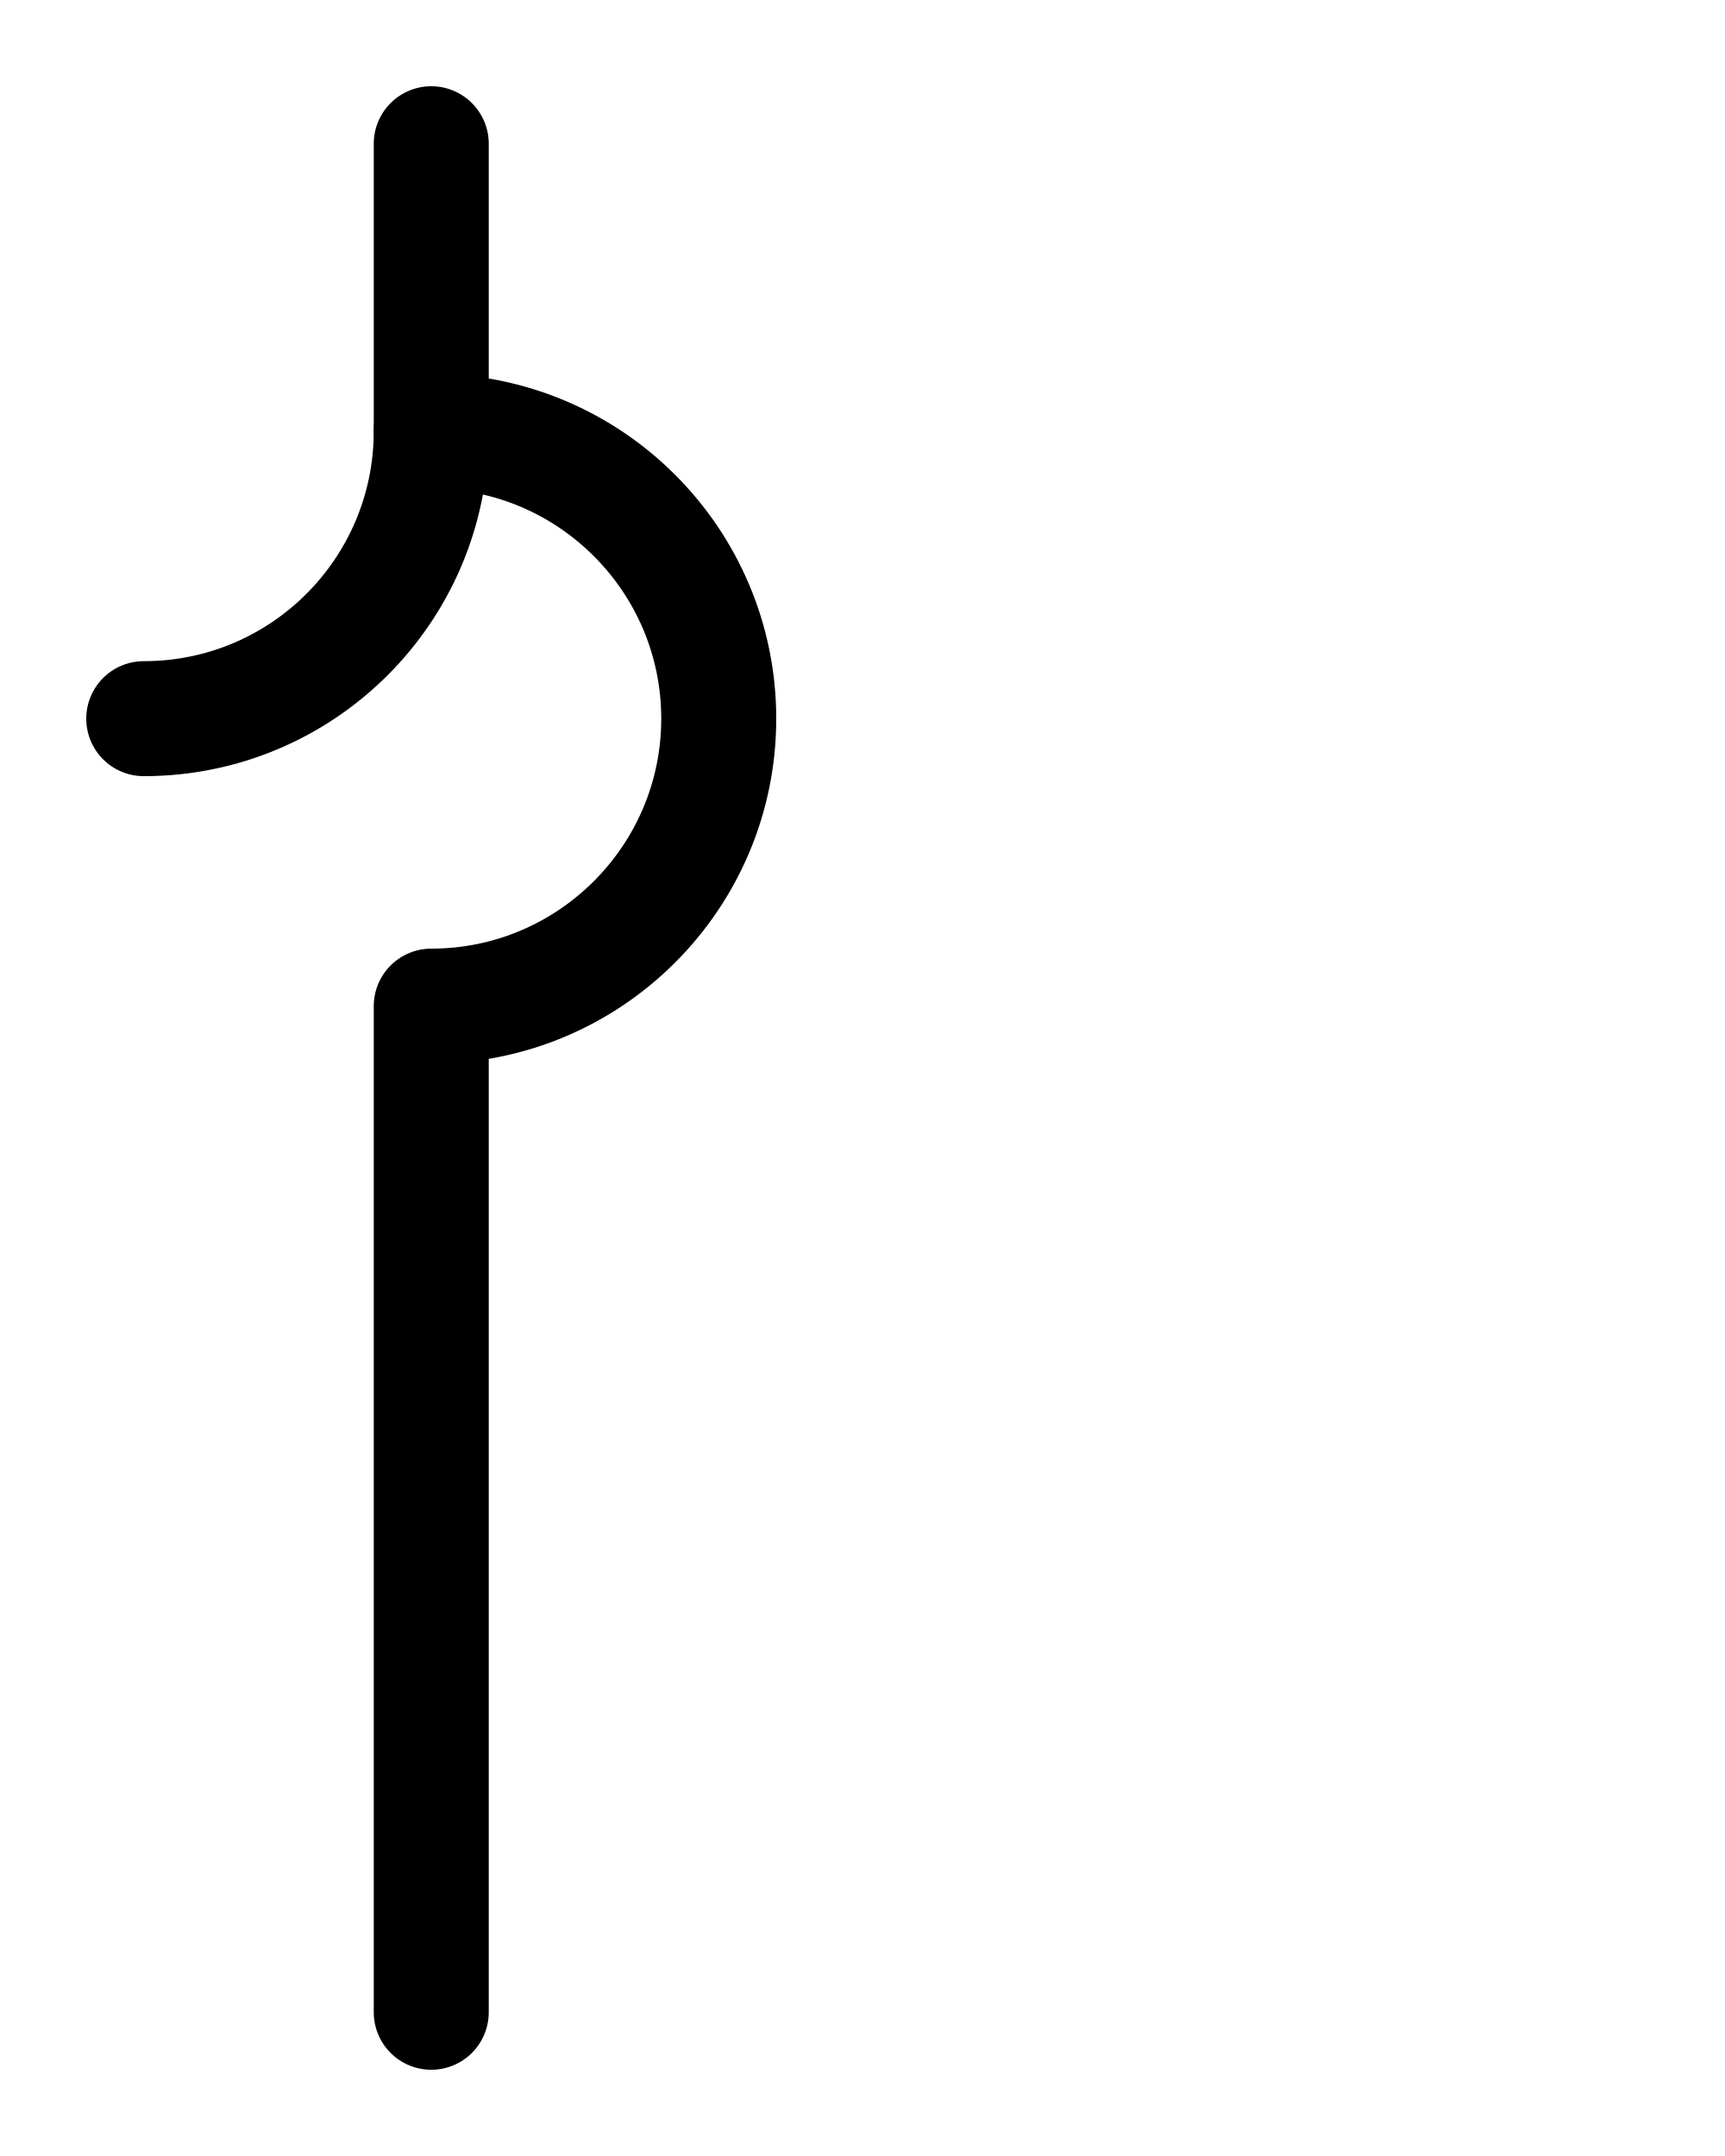
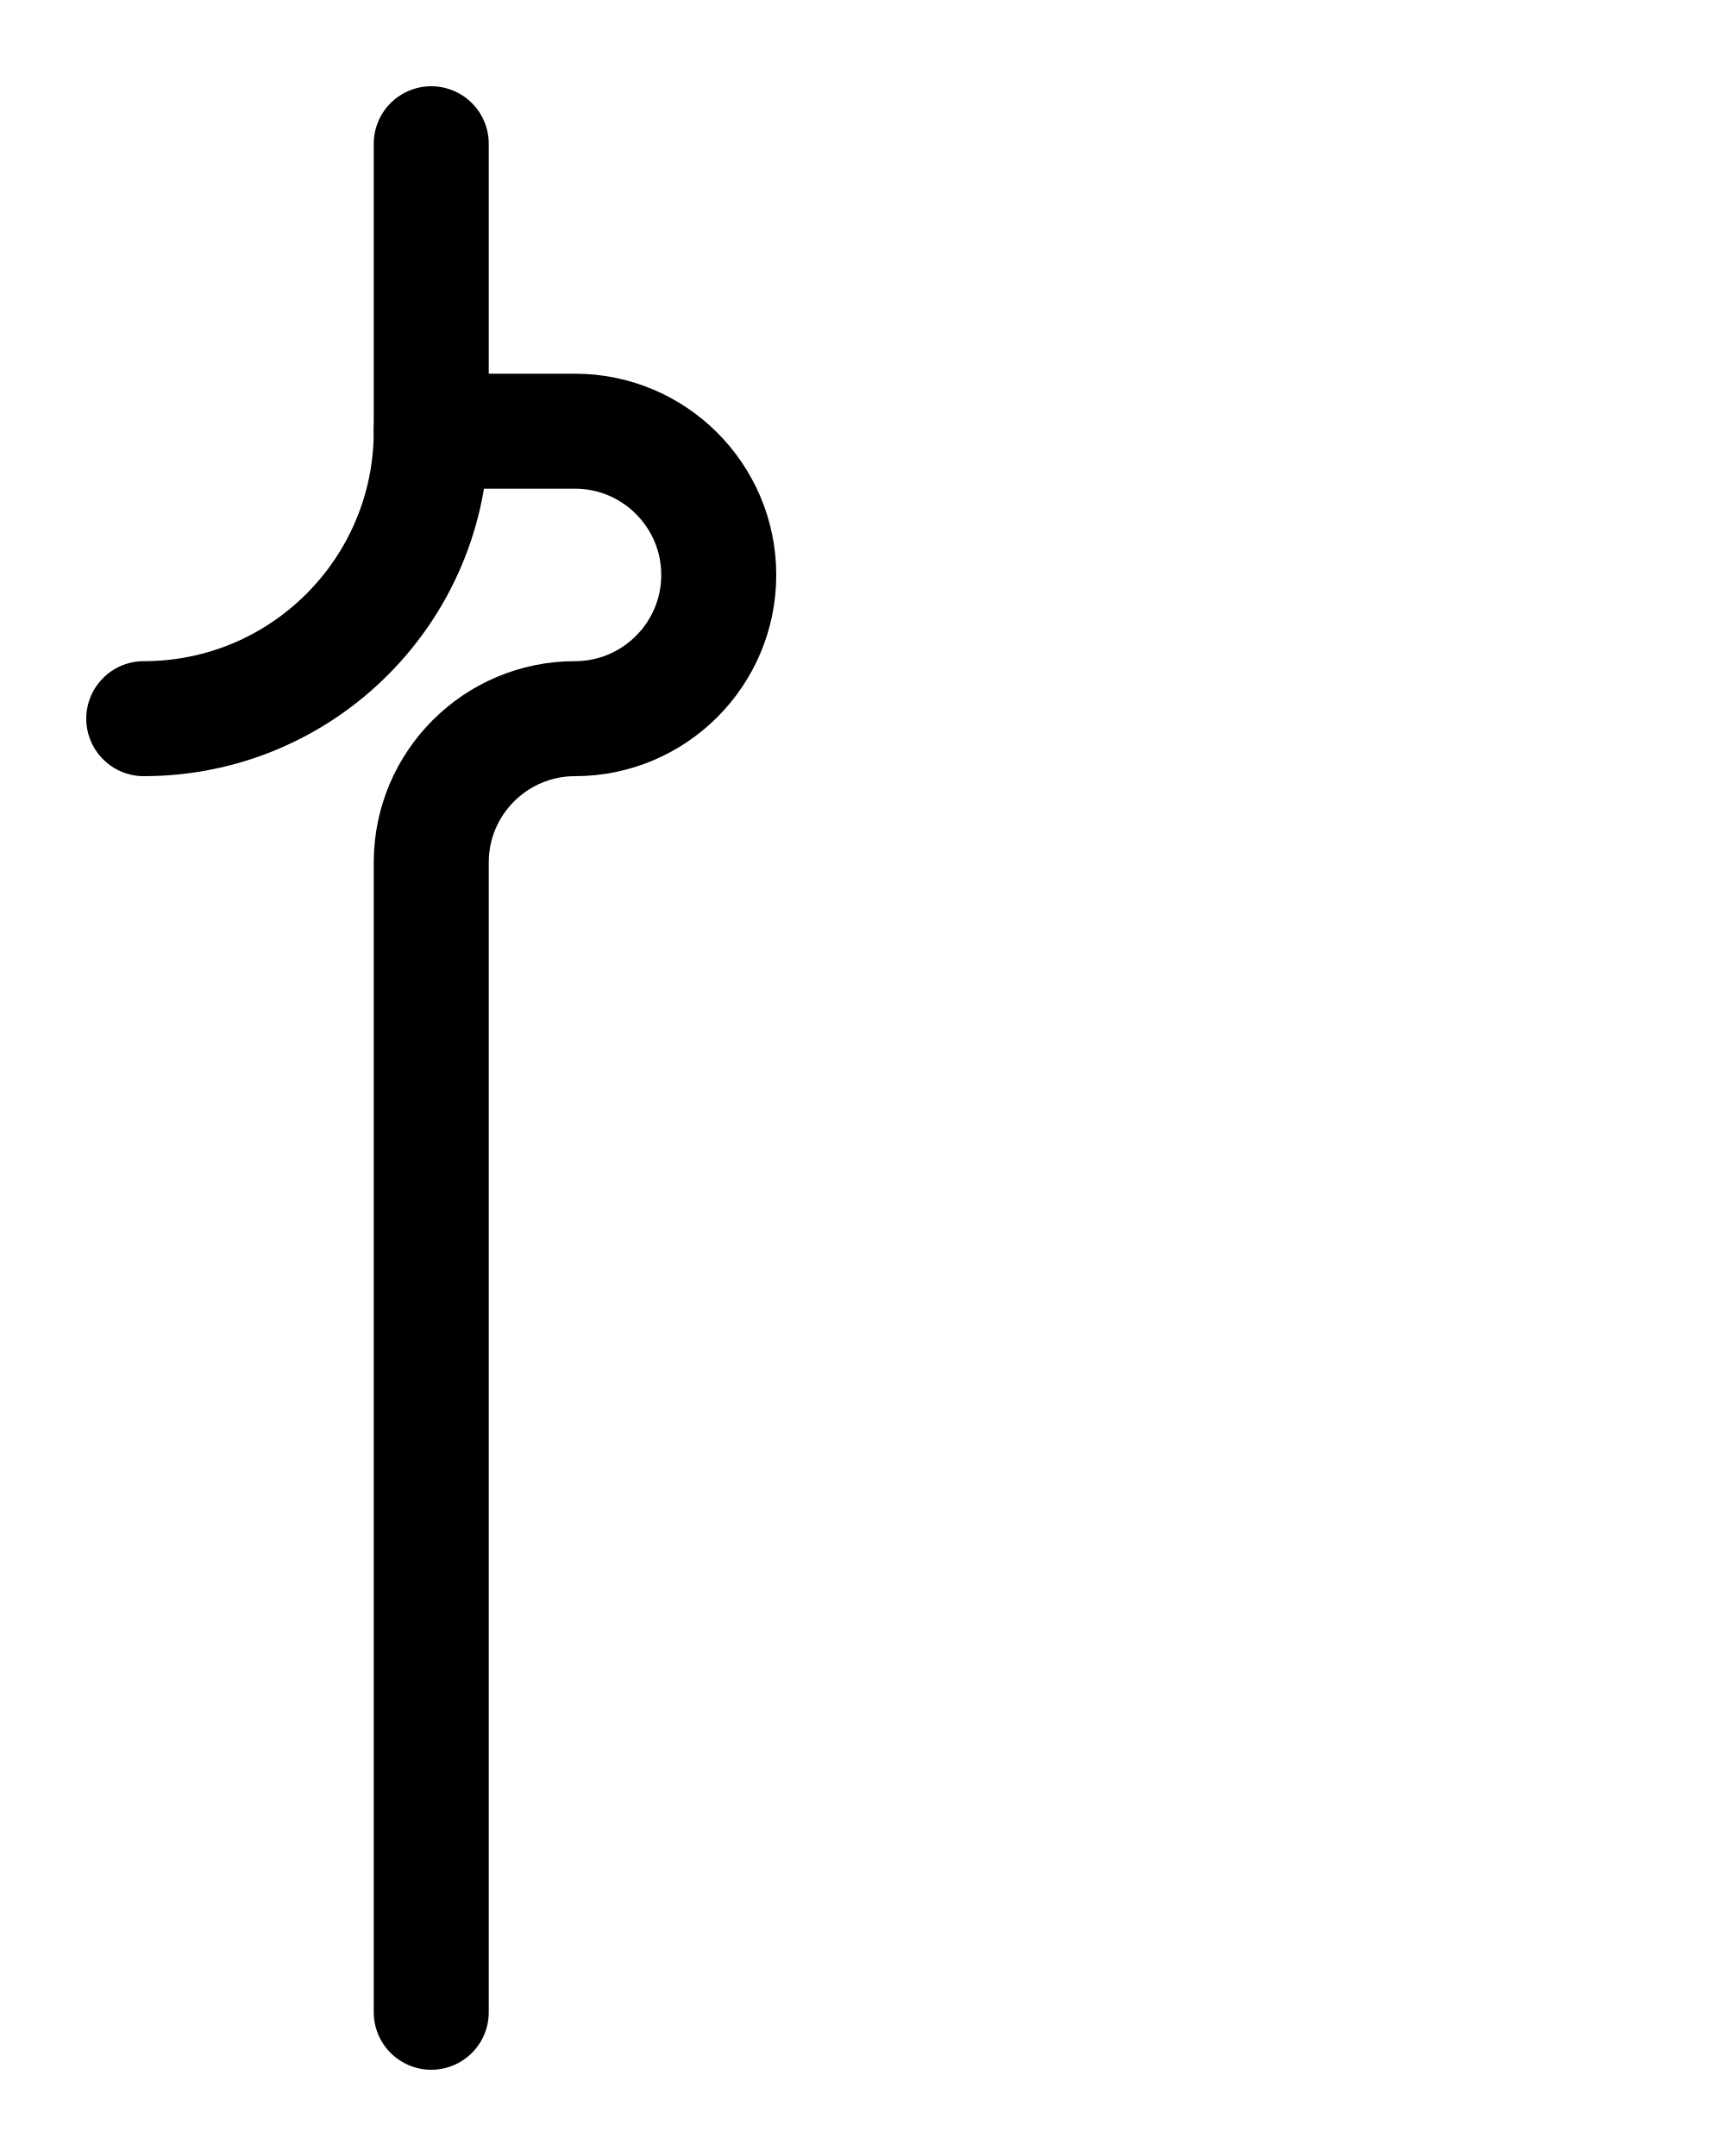
<svg xmlns="http://www.w3.org/2000/svg" version="1.1" id="图层_1" x="0px" y="0px" viewBox="0 0 720 900" style="enable-background:new 0 0 720 900;" xml:space="preserve">
  <style type="text/css">
	.st0{fill:none;stroke:#000000;stroke-width:48;stroke-linecap:round;stroke-linejoin:round;stroke-miterlimit:10;}
</style>
  <path class="st0" d="M60,300c66.4,0,120-53.8,120-120V60" />
-   <path class="st0" d="M180,180c66.2,0,120,53.8,120,120s-53.8,120-120,120v420" />
+   <path class="st0" d="M180,180h60c33.1,0,60,26.9,60,60v0c0,33.1-26.9,60-60,60h0c-33.1,0-60,26.9-60,60v480" />
</svg>
